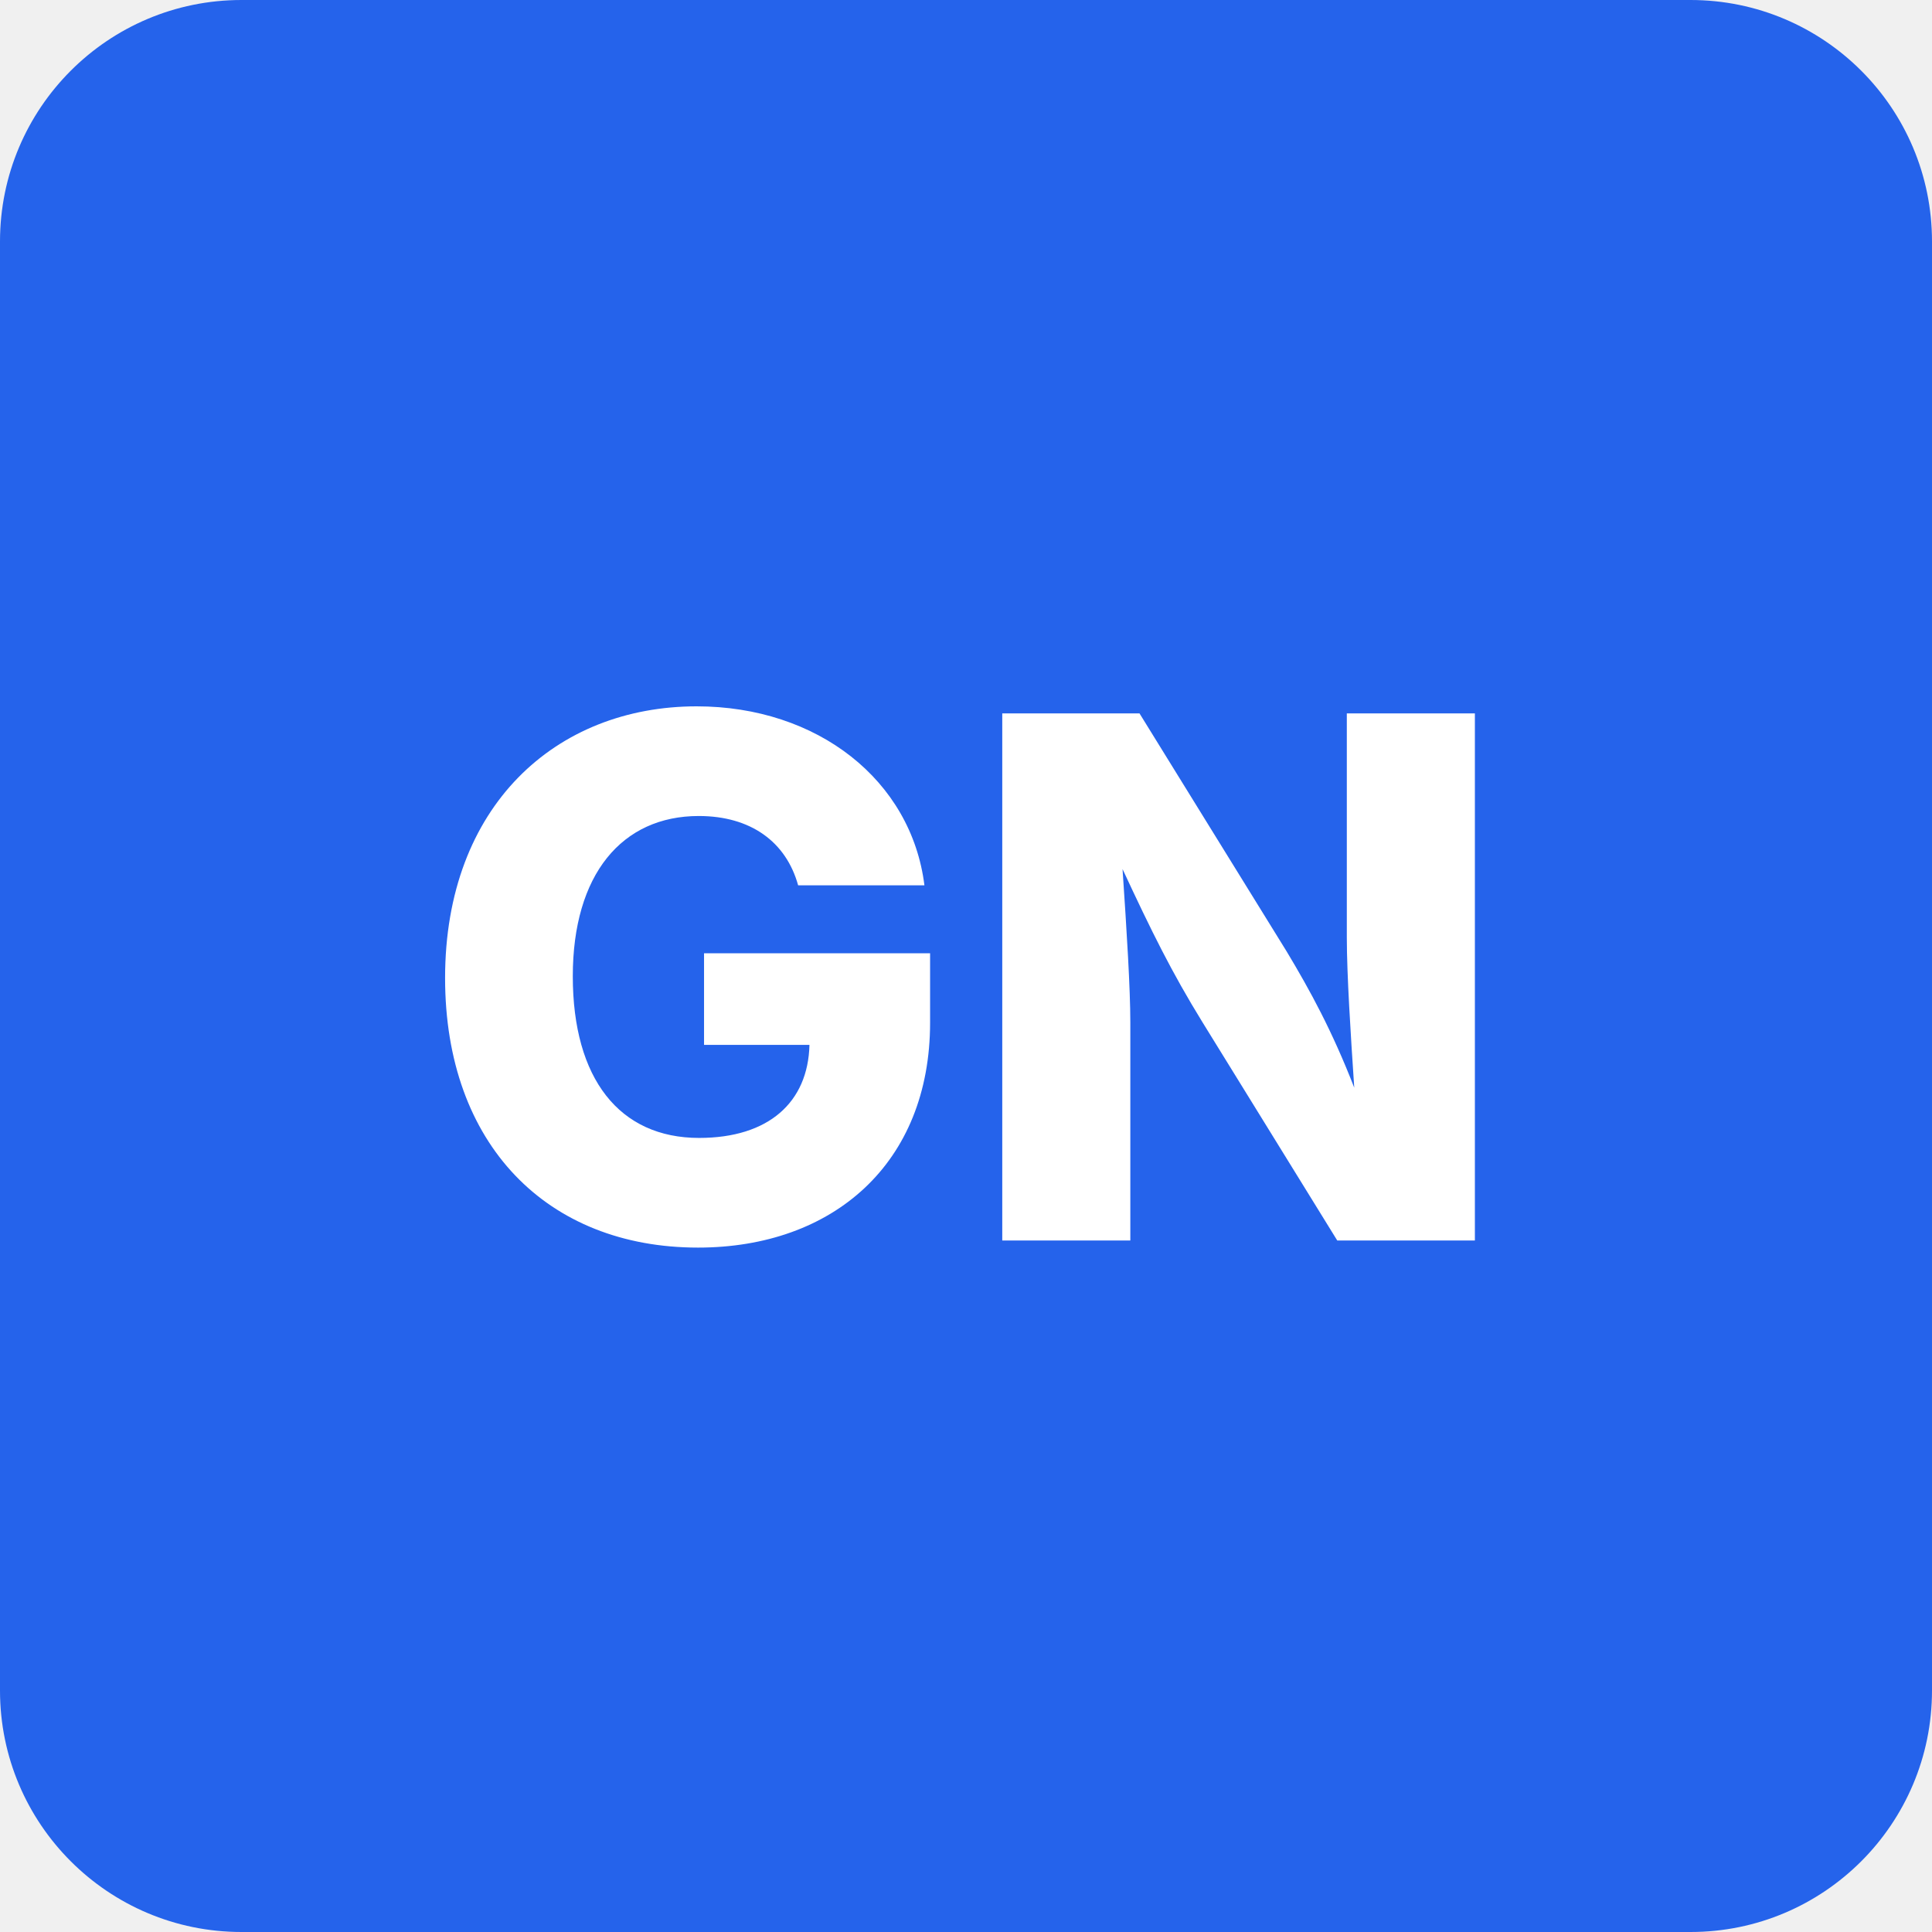
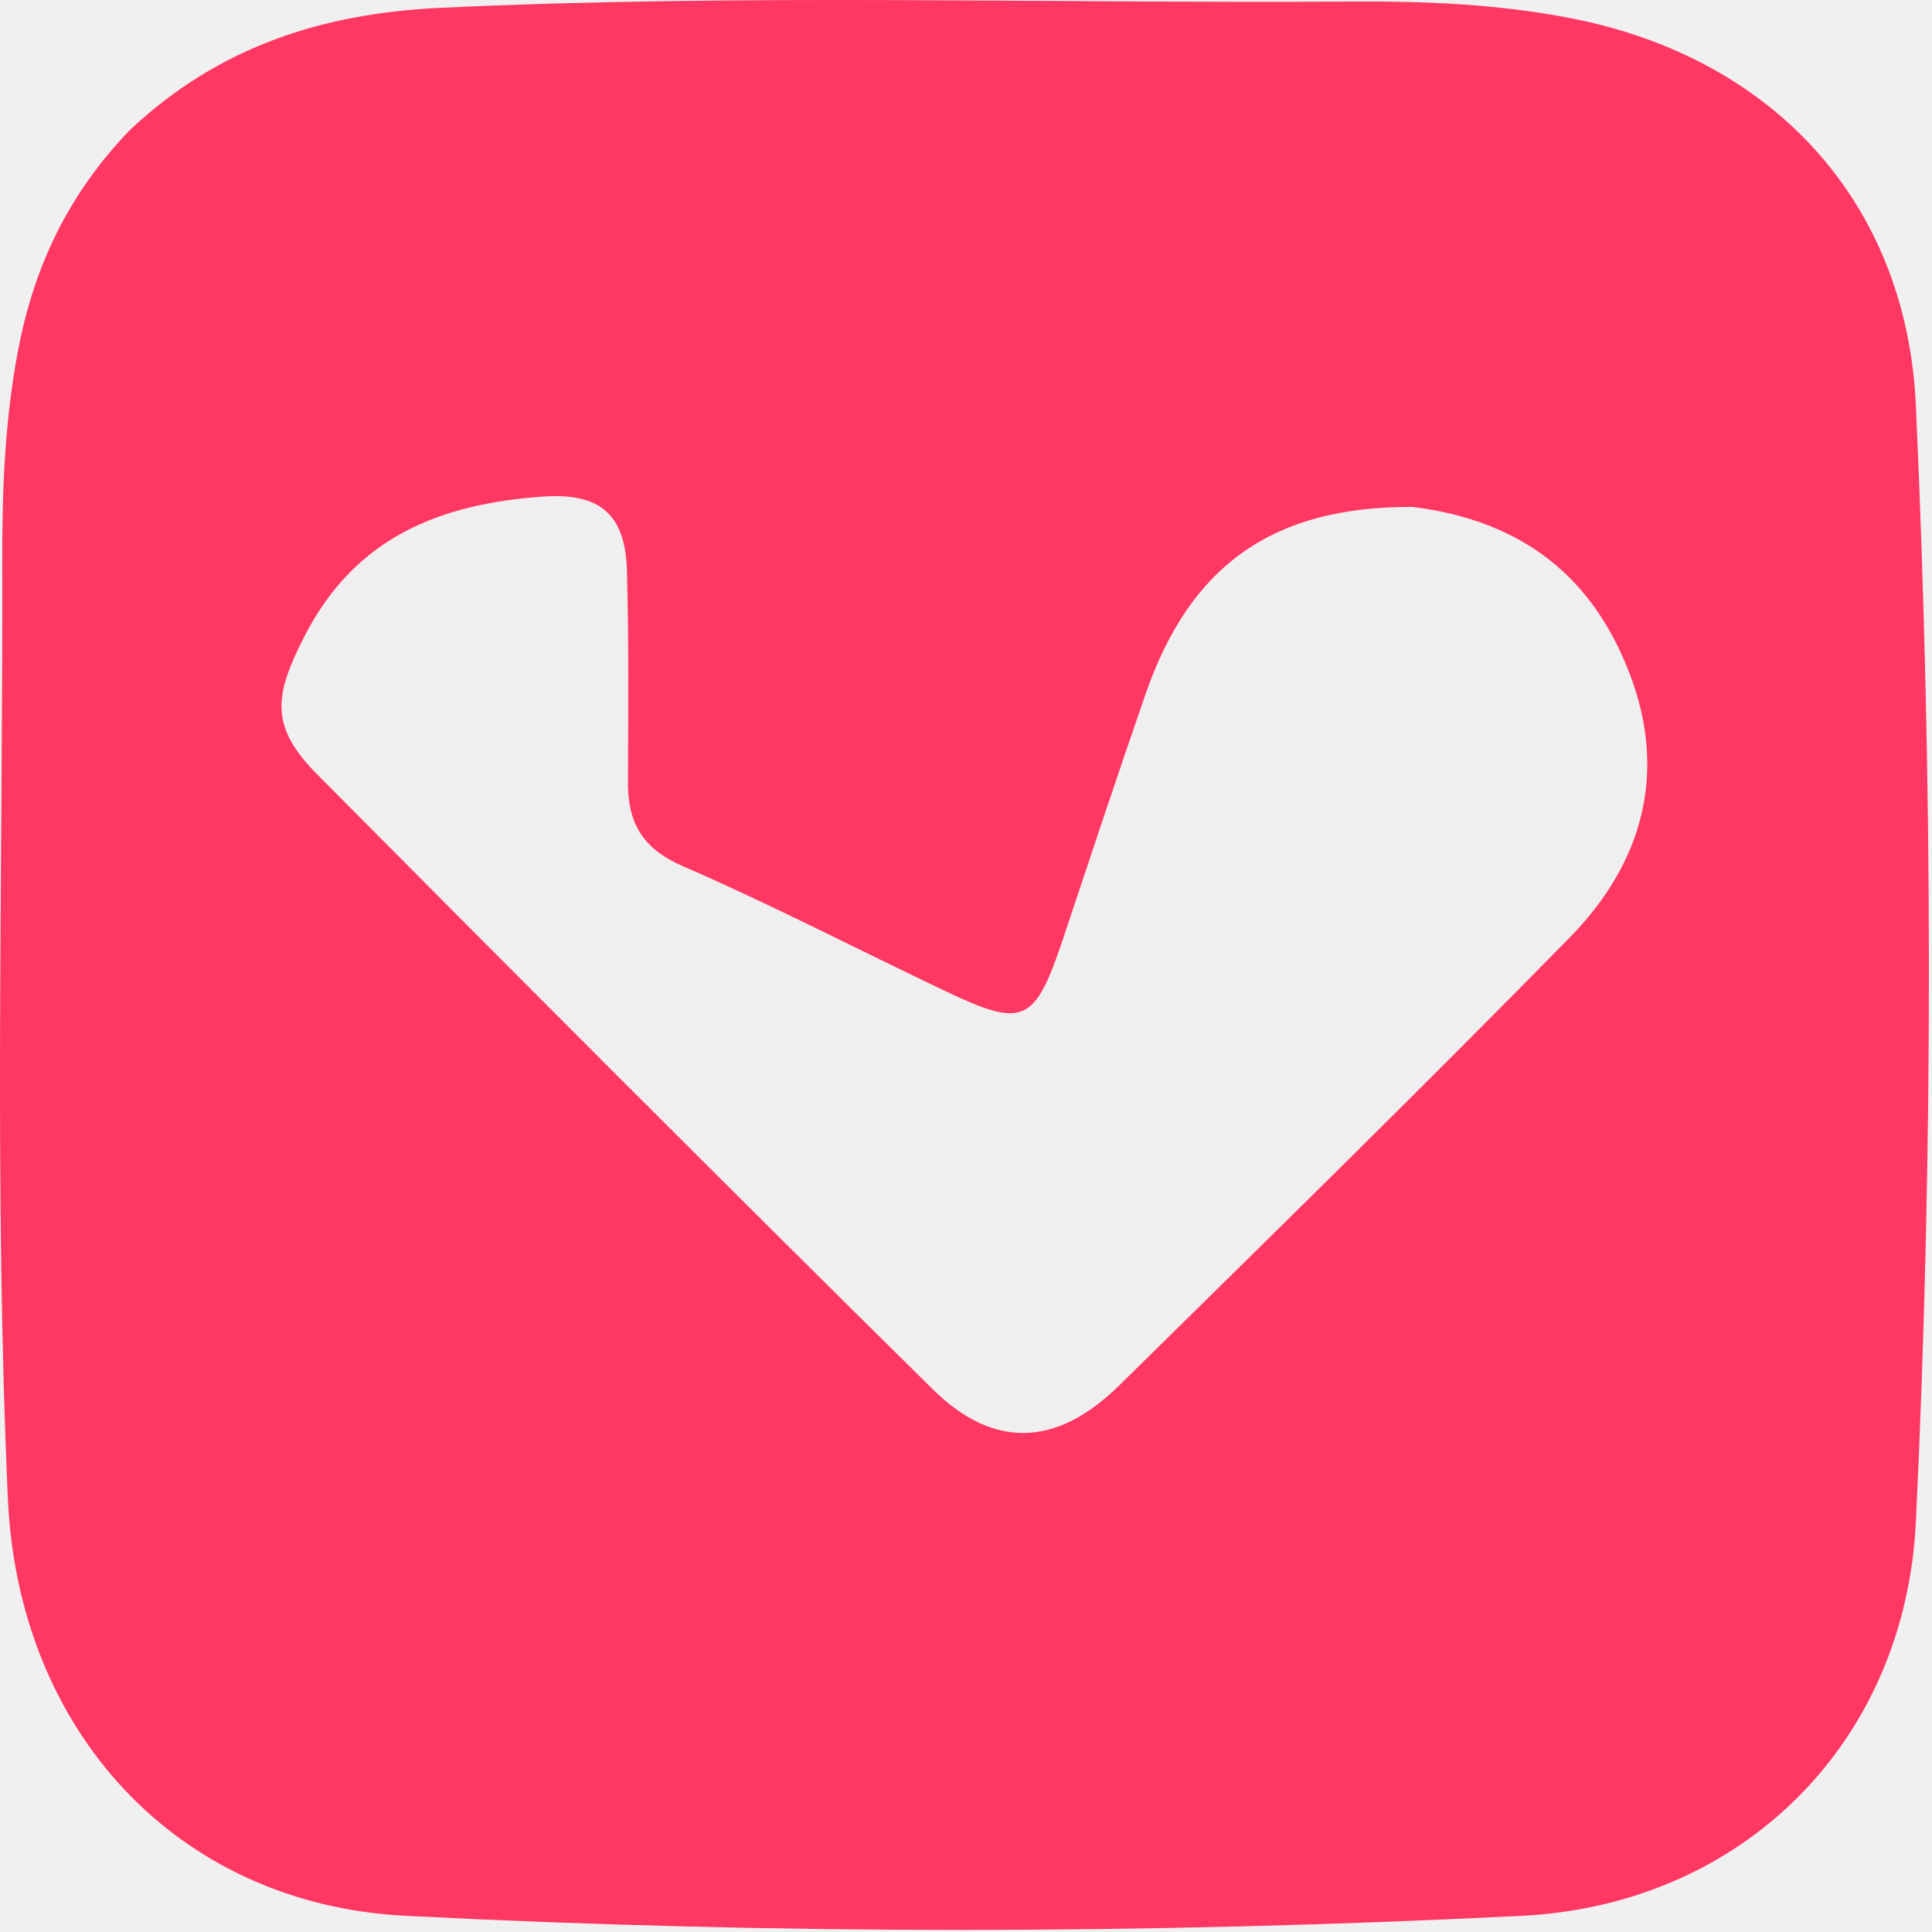
- <svg xmlns="http://www.w3.org/2000/svg" width="512" height="512" viewBox="0 0 512 512">
-   <rect width="512" height="512" rx="64" fill="#2563eb" />
-   <text x="50%" y="50%" font-family="Inter, system-ui, Arial" font-size="192" fill="#fff" text-anchor="middle" dominant-baseline="middle" font-weight="800">GN</text>
+ <svg xmlns="http://www.w3.org/2000/svg" width="100%" height="100%" viewBox="0 0 489 489" version="1.1" xml:space="preserve" style="fill-rule:evenodd;clip-rule:evenodd;stroke-linejoin:round;stroke-miterlimit:2;">
+   <g transform="matrix(1,0,0,1,-11.9192,-11.93383)">
+     <g transform="matrix(2.899409,0,0,2.899409,-472.0481,-472.0759)">
+       <rect x="181" y="201" width="143" height="105" style="fill:rgb(239,239,239);" />
+     </g>
+     <g transform="matrix(2.899409,0,0,2.899409,-472.0481,-472.0759)">
+       <path d="M178.275,178.269C186.075,170.935 195.18,168.095 205.368,167.617C231.855,166.373 258.35,167.244 284.84,167.068C291.315,167.025 297.82,167.289 304.221,168.558C321.738,172.033 333.365,184.603 334.168,202.351C335.637,234.814 335.729,267.316 334.167,299.776C333.24,319.041 319.056,333.214 299.736,334.179C267.281,335.799 234.78,335.836 202.326,334.176C182.259,333.15 168.51,317.944 167.608,297.786C166.385,270.463 167.176,243.138 167.116,215.815C167.103,209.701 167.342,203.522 168.515,197.425C169.909,190.178 172.894,183.837 178.275,178.269M290.234,211.184C278.094,211.136 270.837,216.199 266.906,227.567C264.457,234.648 262.094,241.759 259.723,248.868C257.265,256.238 256.294,256.713 249.505,253.483C241.835,249.834 234.284,245.919 226.501,242.533C223.006,241.012 221.724,238.767 221.737,235.251C221.759,229.086 221.815,222.918 221.648,216.757C221.514,211.804 219.264,209.929 214.296,210.284C205.382,210.92 197.954,213.79 193.514,222.446C190.848,227.645 190.444,230.34 194.605,234.533C212.441,252.502 230.324,270.426 248.344,288.21C253.688,293.483 259.191,293.221 264.63,287.868C277.81,274.895 291.031,261.96 303.972,248.75C310.257,242.334 312.521,234.47 309.186,225.759C306.024,217.499 300.069,212.413 290.234,211.184Z" style="fill:rgb(255,55,99);fill-rule:nonzero;" />
+     </g>
+   </g>
</svg>
